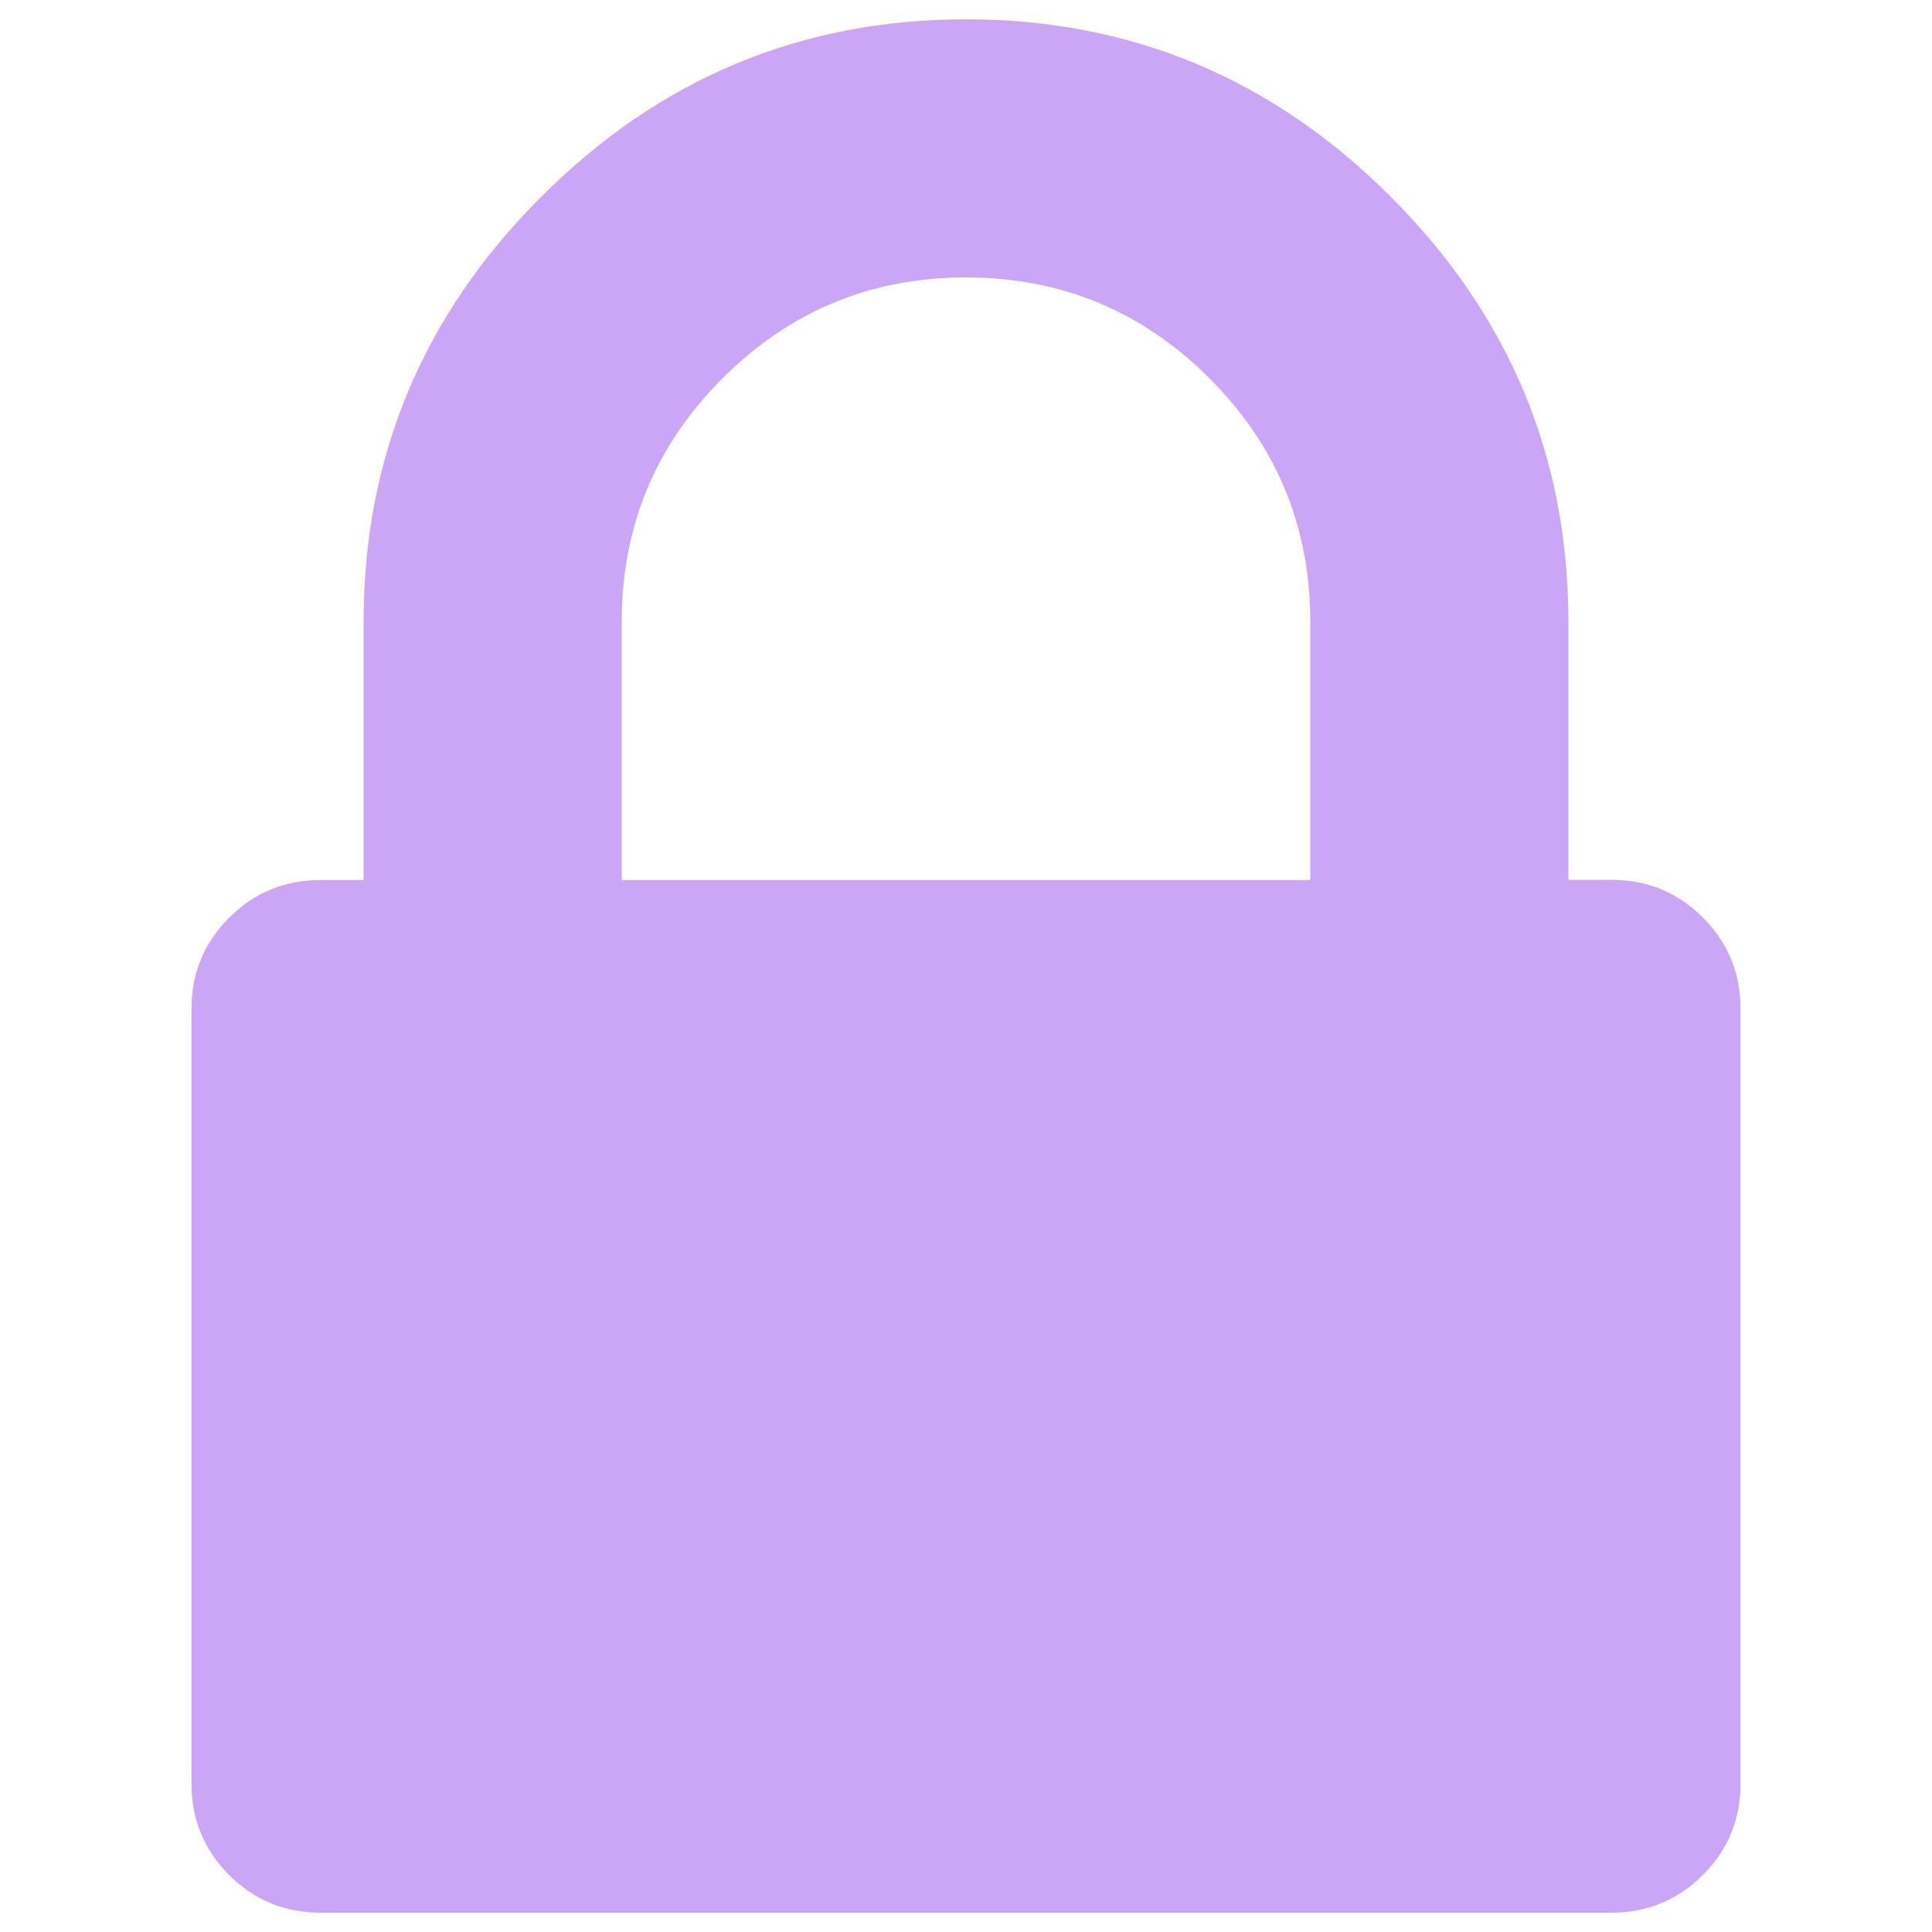
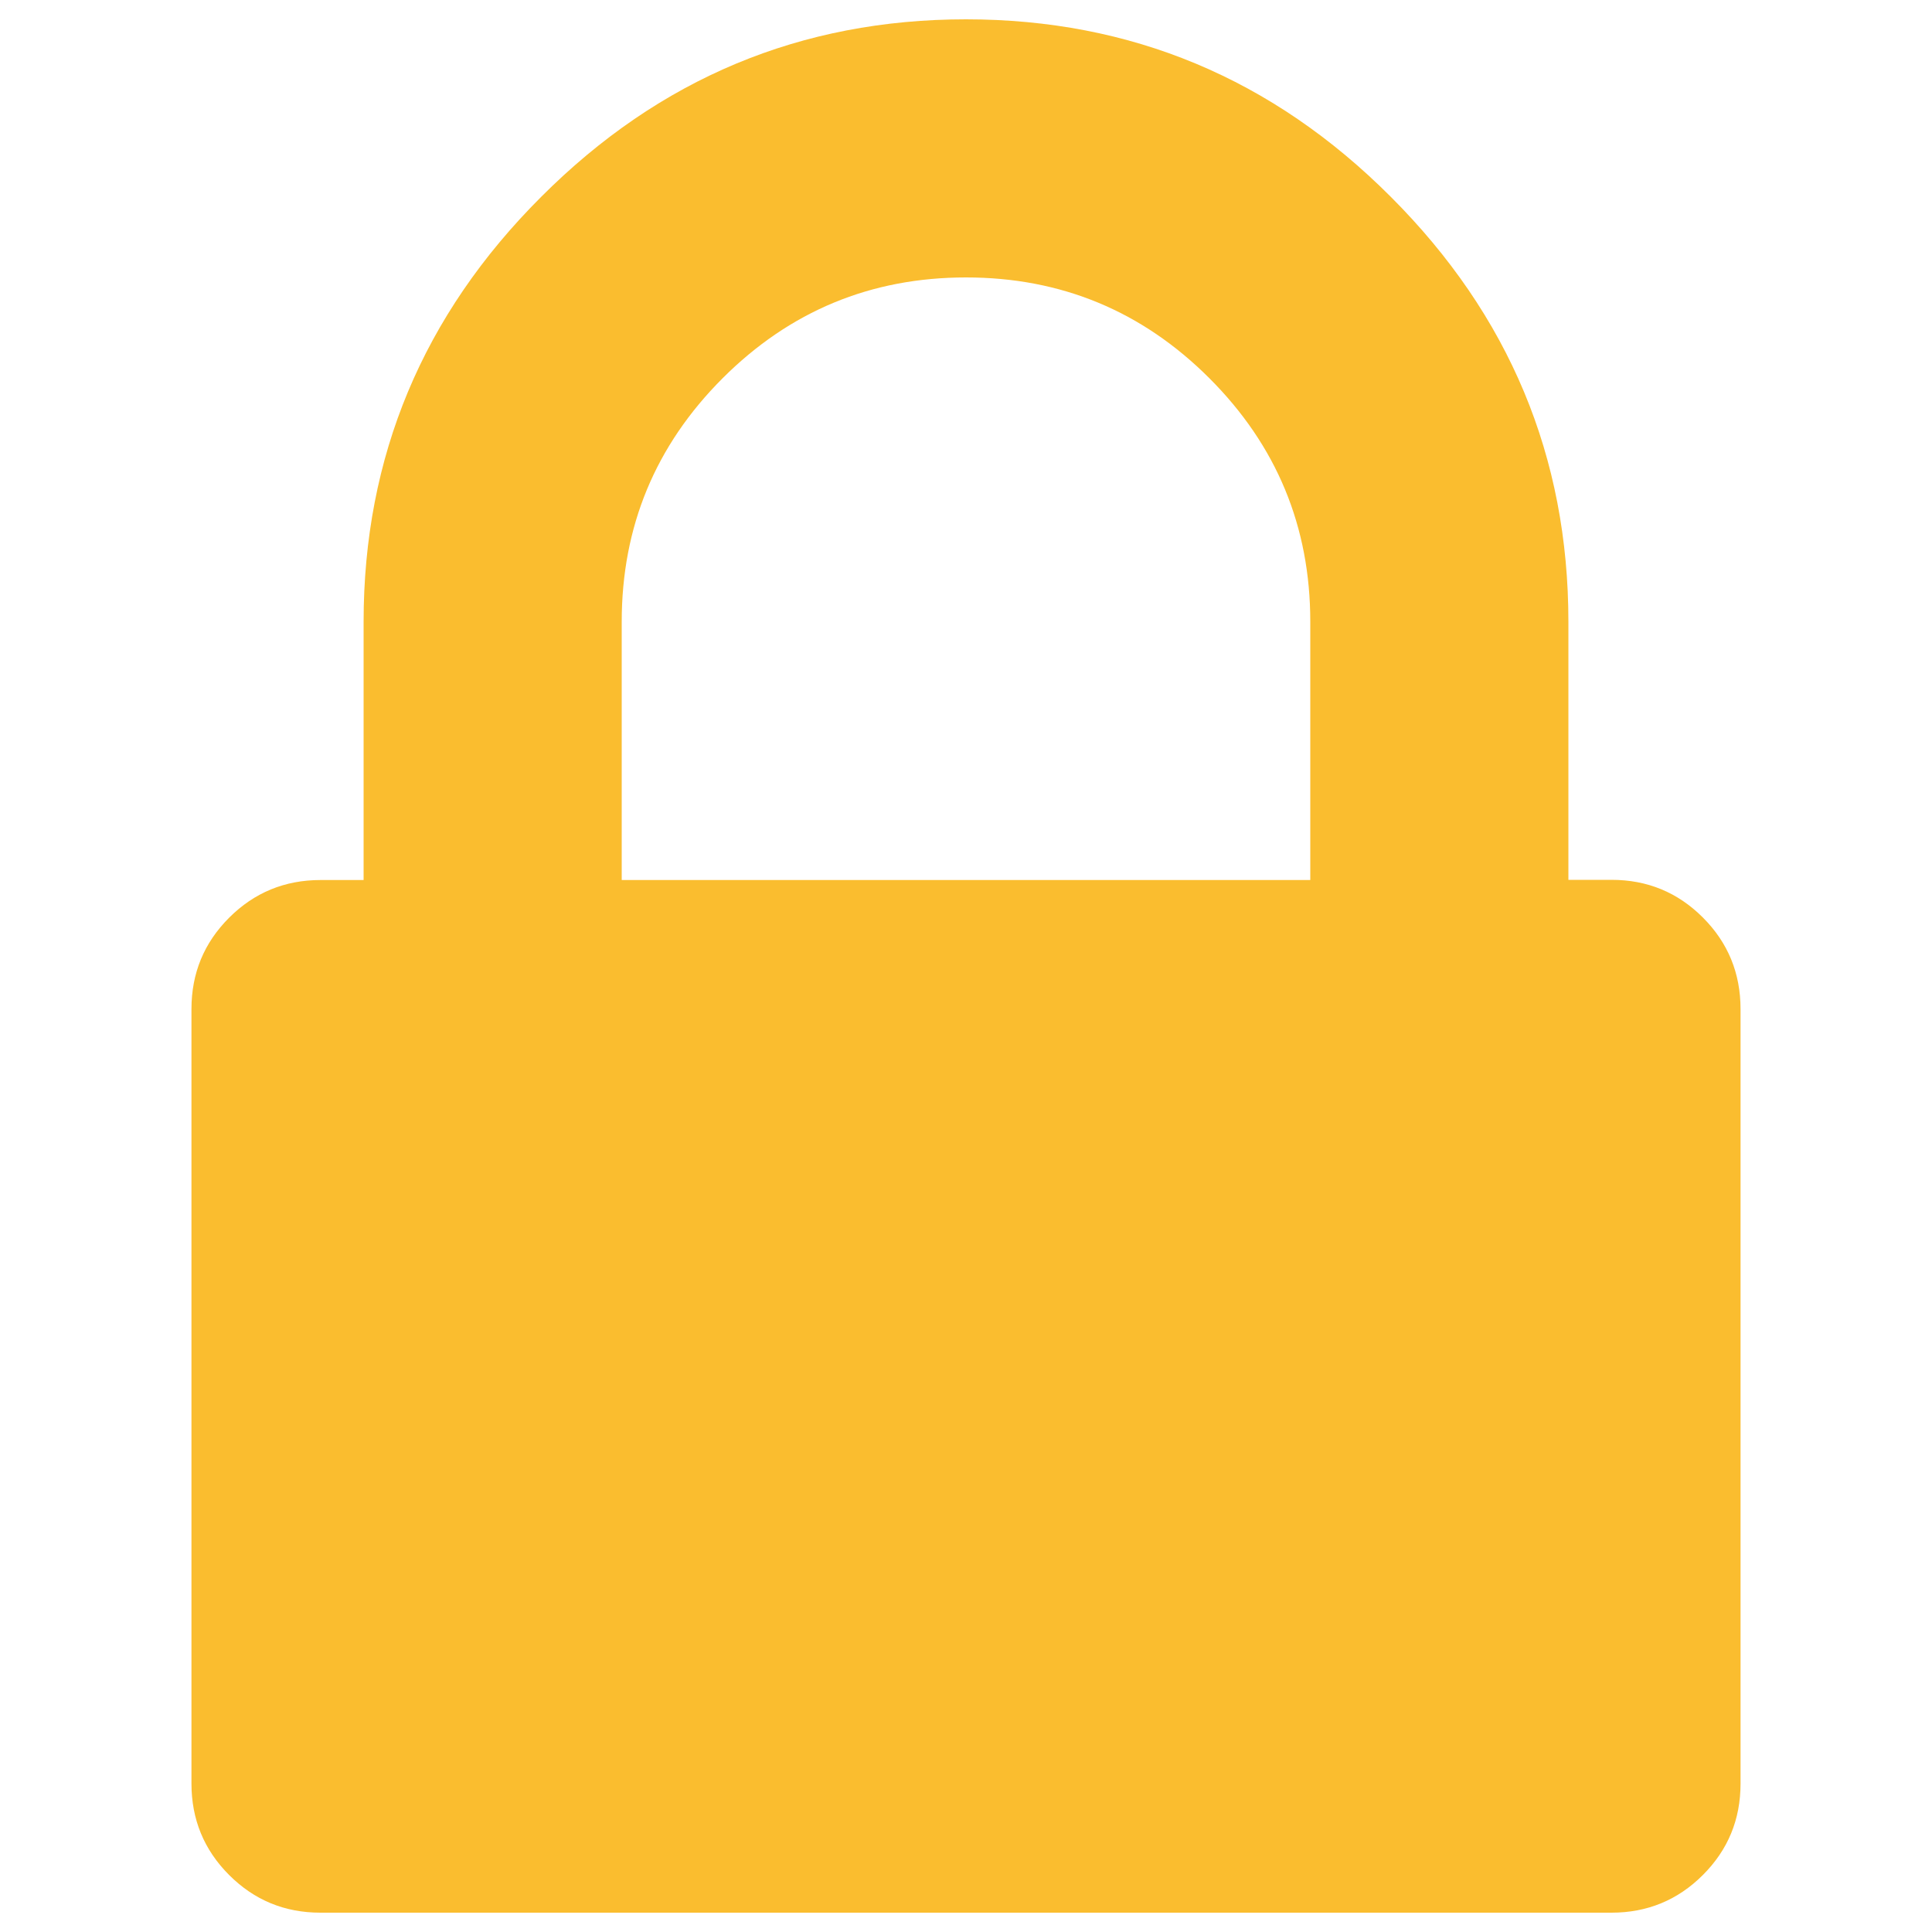
- <svg xmlns="http://www.w3.org/2000/svg" fill="#cba6f7" version="1.1" x="0px" y="0px" viewBox="0 0 1000 1000" enable-background="new 0 0 1000 1000" xml:space="preserve">
+ <svg xmlns="http://www.w3.org/2000/svg" fill="#fabd2f" version="1.1" x="0px" y="0px" viewBox="0 0 1000 1000" enable-background="new 0 0 1000 1000" xml:space="preserve">
  <g>
    <g>
      <path d="M321.8,455.5h356.4V321.8c0-49.2-17.4-91.2-52.2-126c-34.8-34.8-76.8-52.2-126-52.2c-49.2,0-91.2,17.4-126,52.2c-34.8,34.8-52.2,76.8-52.2,126L321.8,455.5L321.8,455.5z M900.9,522.3v400.9c0,18.6-6.5,34.3-19.5,47.3c-13,13-28.8,19.5-47.3,19.5H165.9c-18.6,0-34.3-6.5-47.3-19.5s-19.5-28.8-19.5-47.3V522.3c0-18.6,6.5-34.3,19.5-47.3c13-13,28.8-19.5,47.3-19.5h22.3V321.8c0-85.4,30.6-158.7,91.9-219.9C341.3,40.6,414.6,10,500,10c85.4,0,158.7,30.6,219.9,91.9c61.3,61.3,91.9,134.6,91.9,219.9v133.6h22.3c18.6,0,34.3,6.5,47.3,19.5C894.4,487.9,900.9,503.7,900.9,522.3L900.9,522.3z" />
    </g>
  </g>
</svg>
